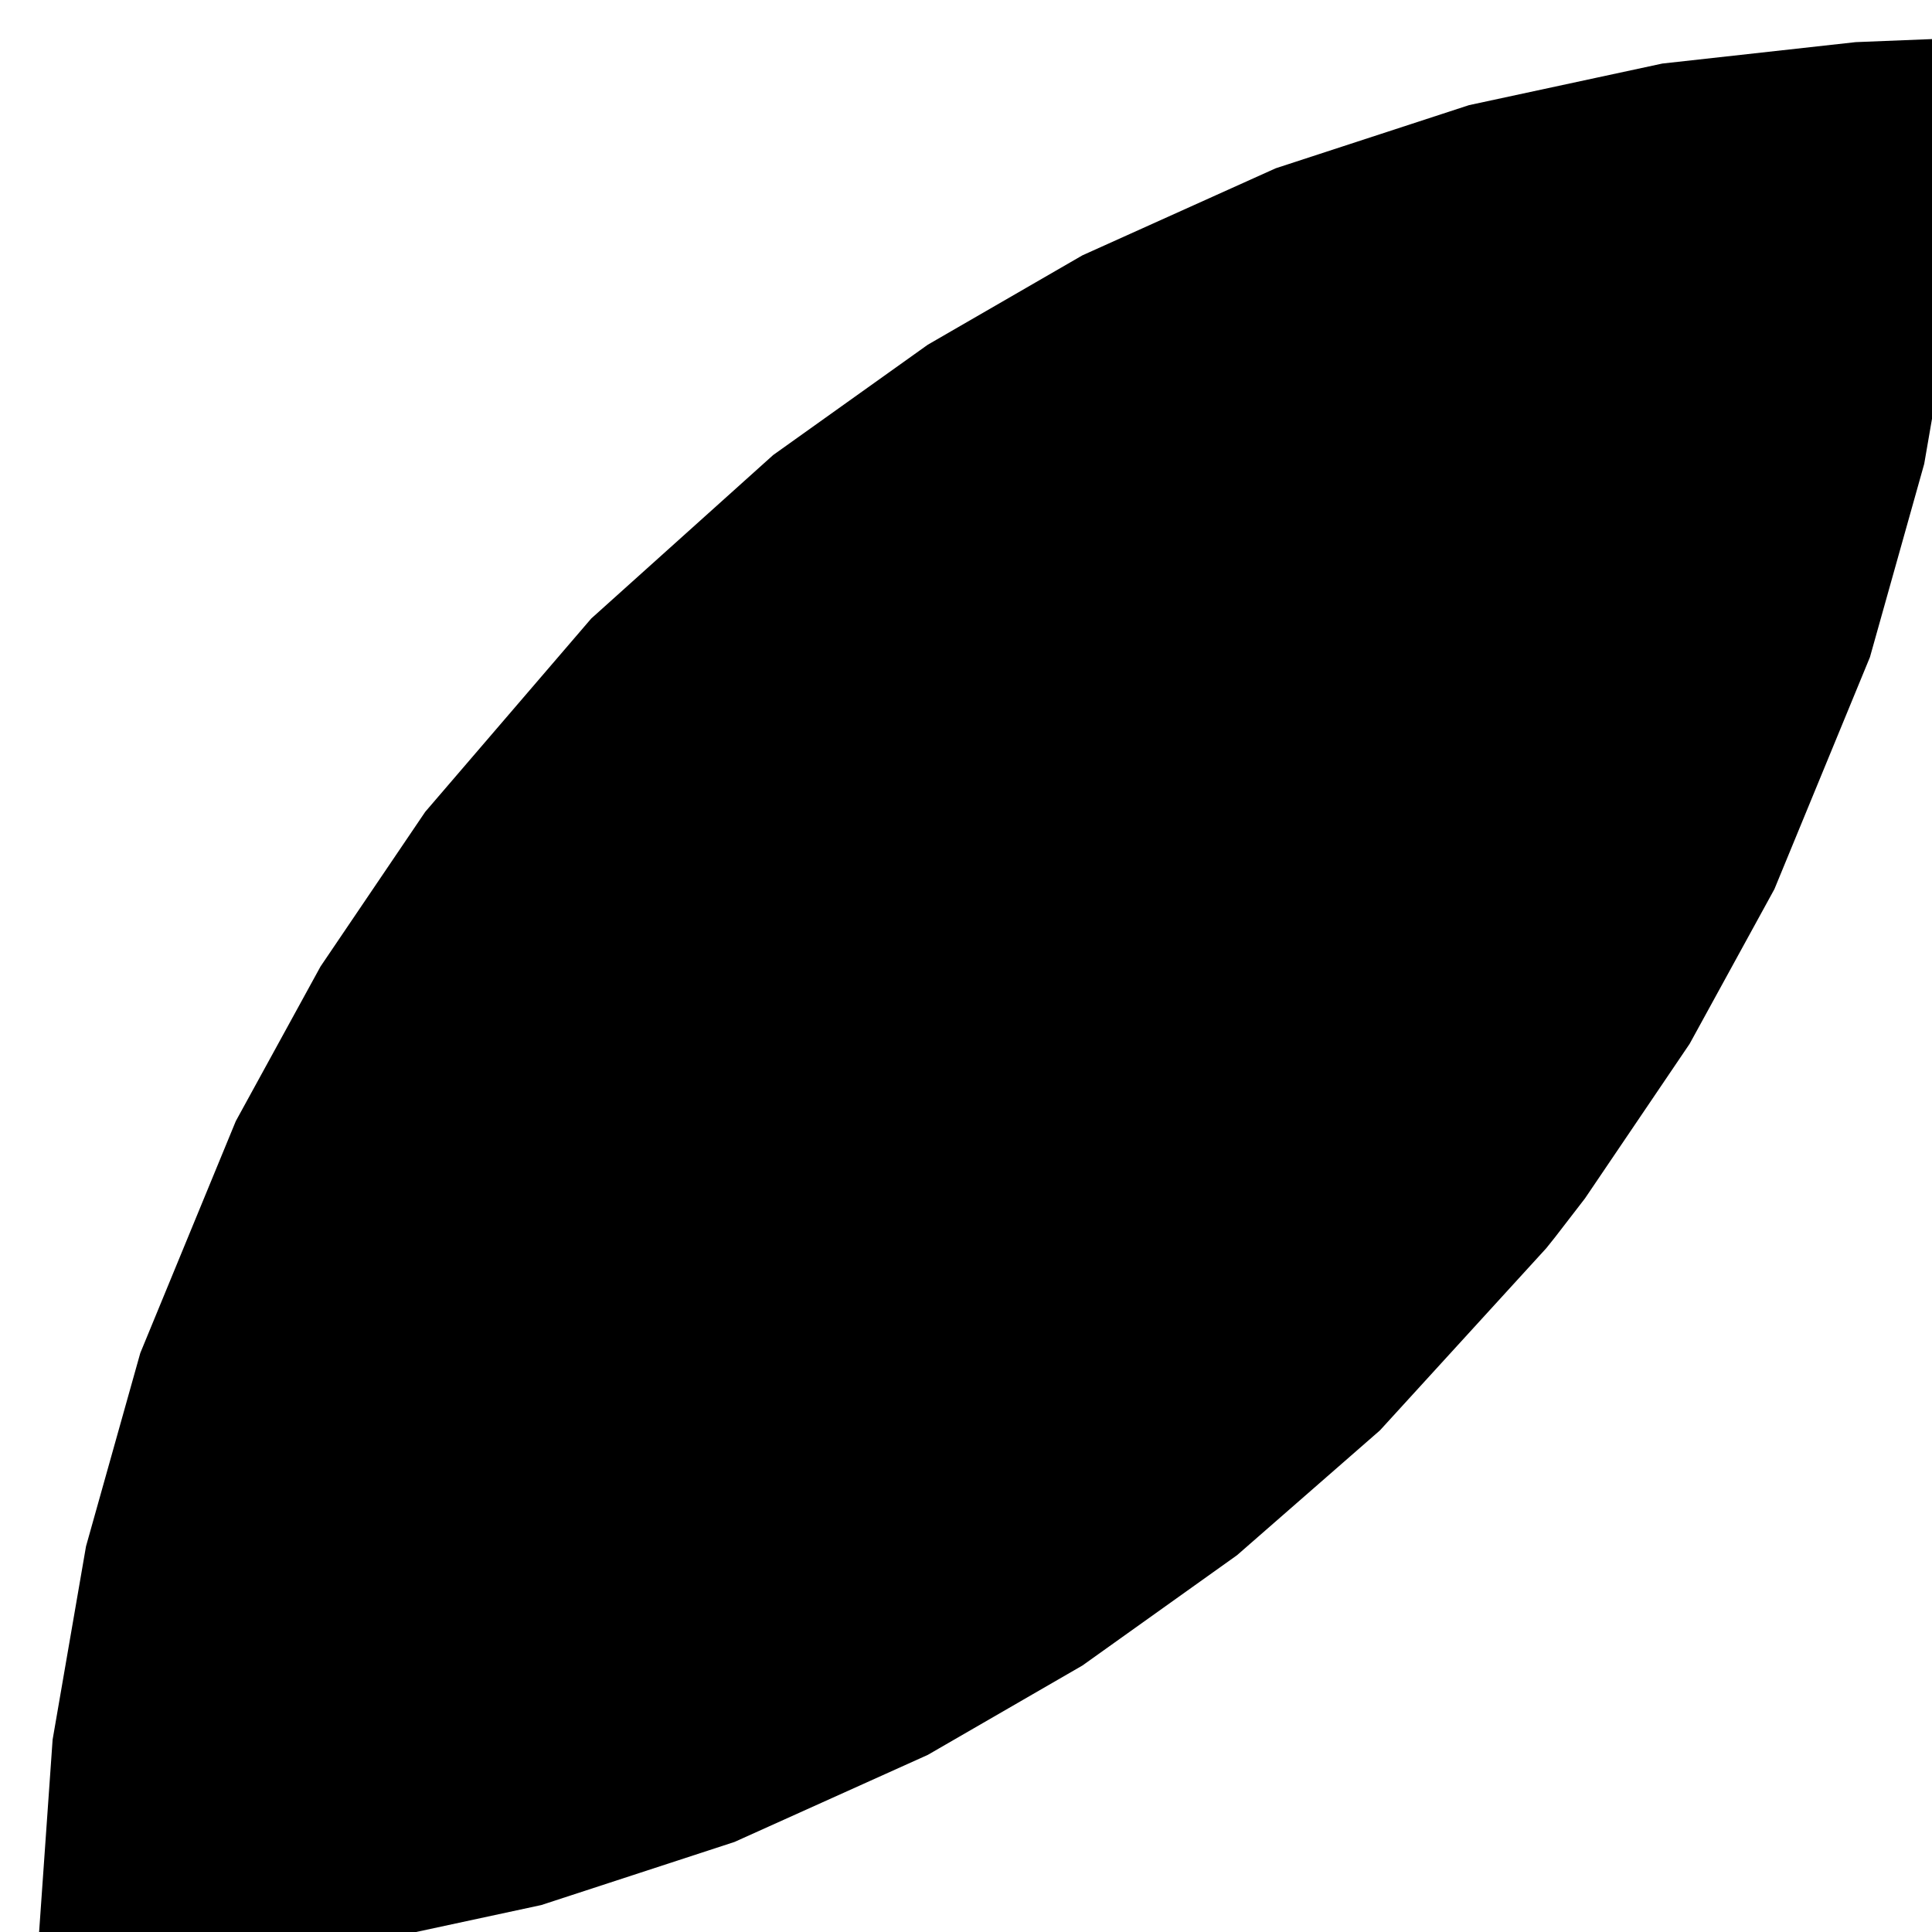
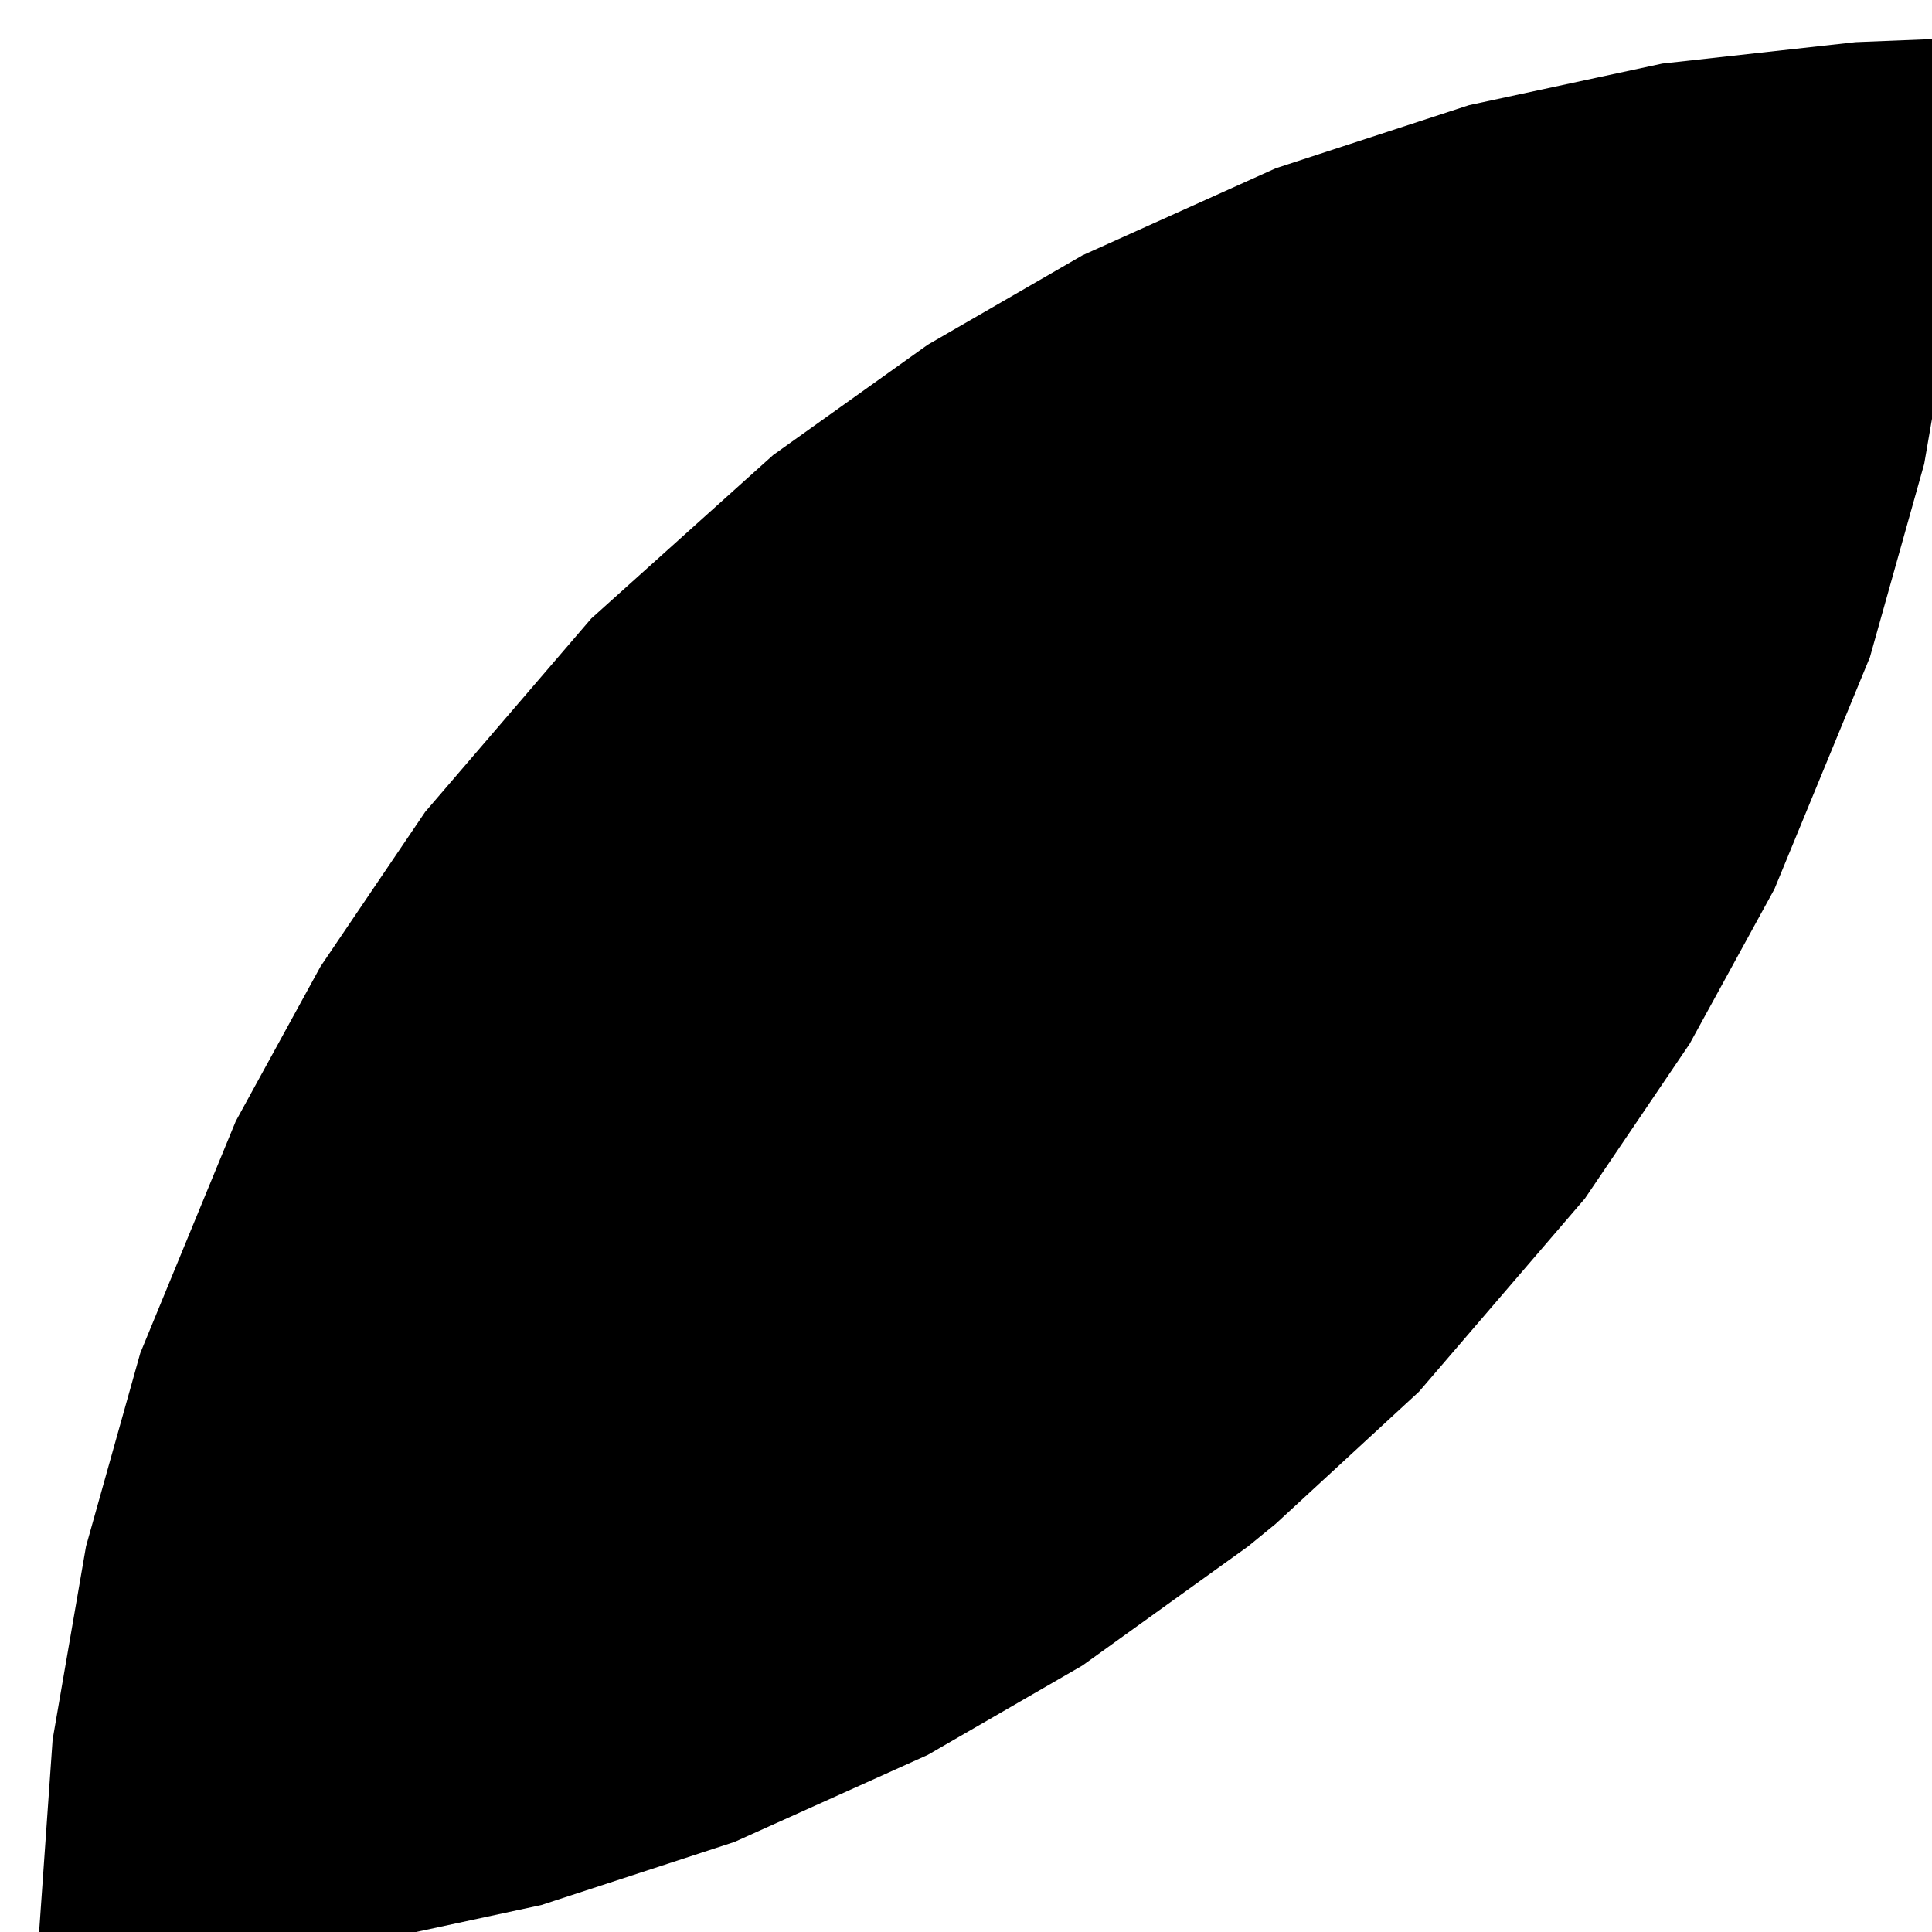
<svg xmlns="http://www.w3.org/2000/svg">
-   <path fill-rule="evenodd" d="M40,32.287 L40.229,32 L41,31 L43.708,27 L45.9,23 L48.371,17 L49.775,12 L50.639,7 L50.99,2 L50,1.01 L48,1.09 L43,1.644 L38,2.72 L33,4.353 L28,6.605 L24,8.917 L20,11.771 L15.294,16 L11,21 L8.292,25 L6.1,29 L3.629,35 L2.225,40 L1.361,45 L1.01,50 L2,50.99 L4,50.91 L9,50.356 L14,49.28 L19,47.647 L24,45.395 L28,43.083 L32,40.229 L35.697,37 L40,32.287 " />
+   <path fill-rule="evenodd" d="M1.01,50 L2,50.99 L4,50.91 L9,50.356 L14,49.28 L19,47.647 L24,45.395 L28,43.083 L32.287,40 L33,39.417 L36.706,36 L41,31 L43.708,27 L45.9,23 L48.371,17 L49.775,12 L50.639,7 L50.99,2 L50,1.01 L48,1.09 L43,1.644 L38,2.72 L33,4.353 L28,6.605 L24,8.917 L20,11.771 L15.294,16 L11,21 L8.292,25 L6.1,29 L3.629,35 L2.225,40 L1.361,45 L1.01,50 " />
</svg>
